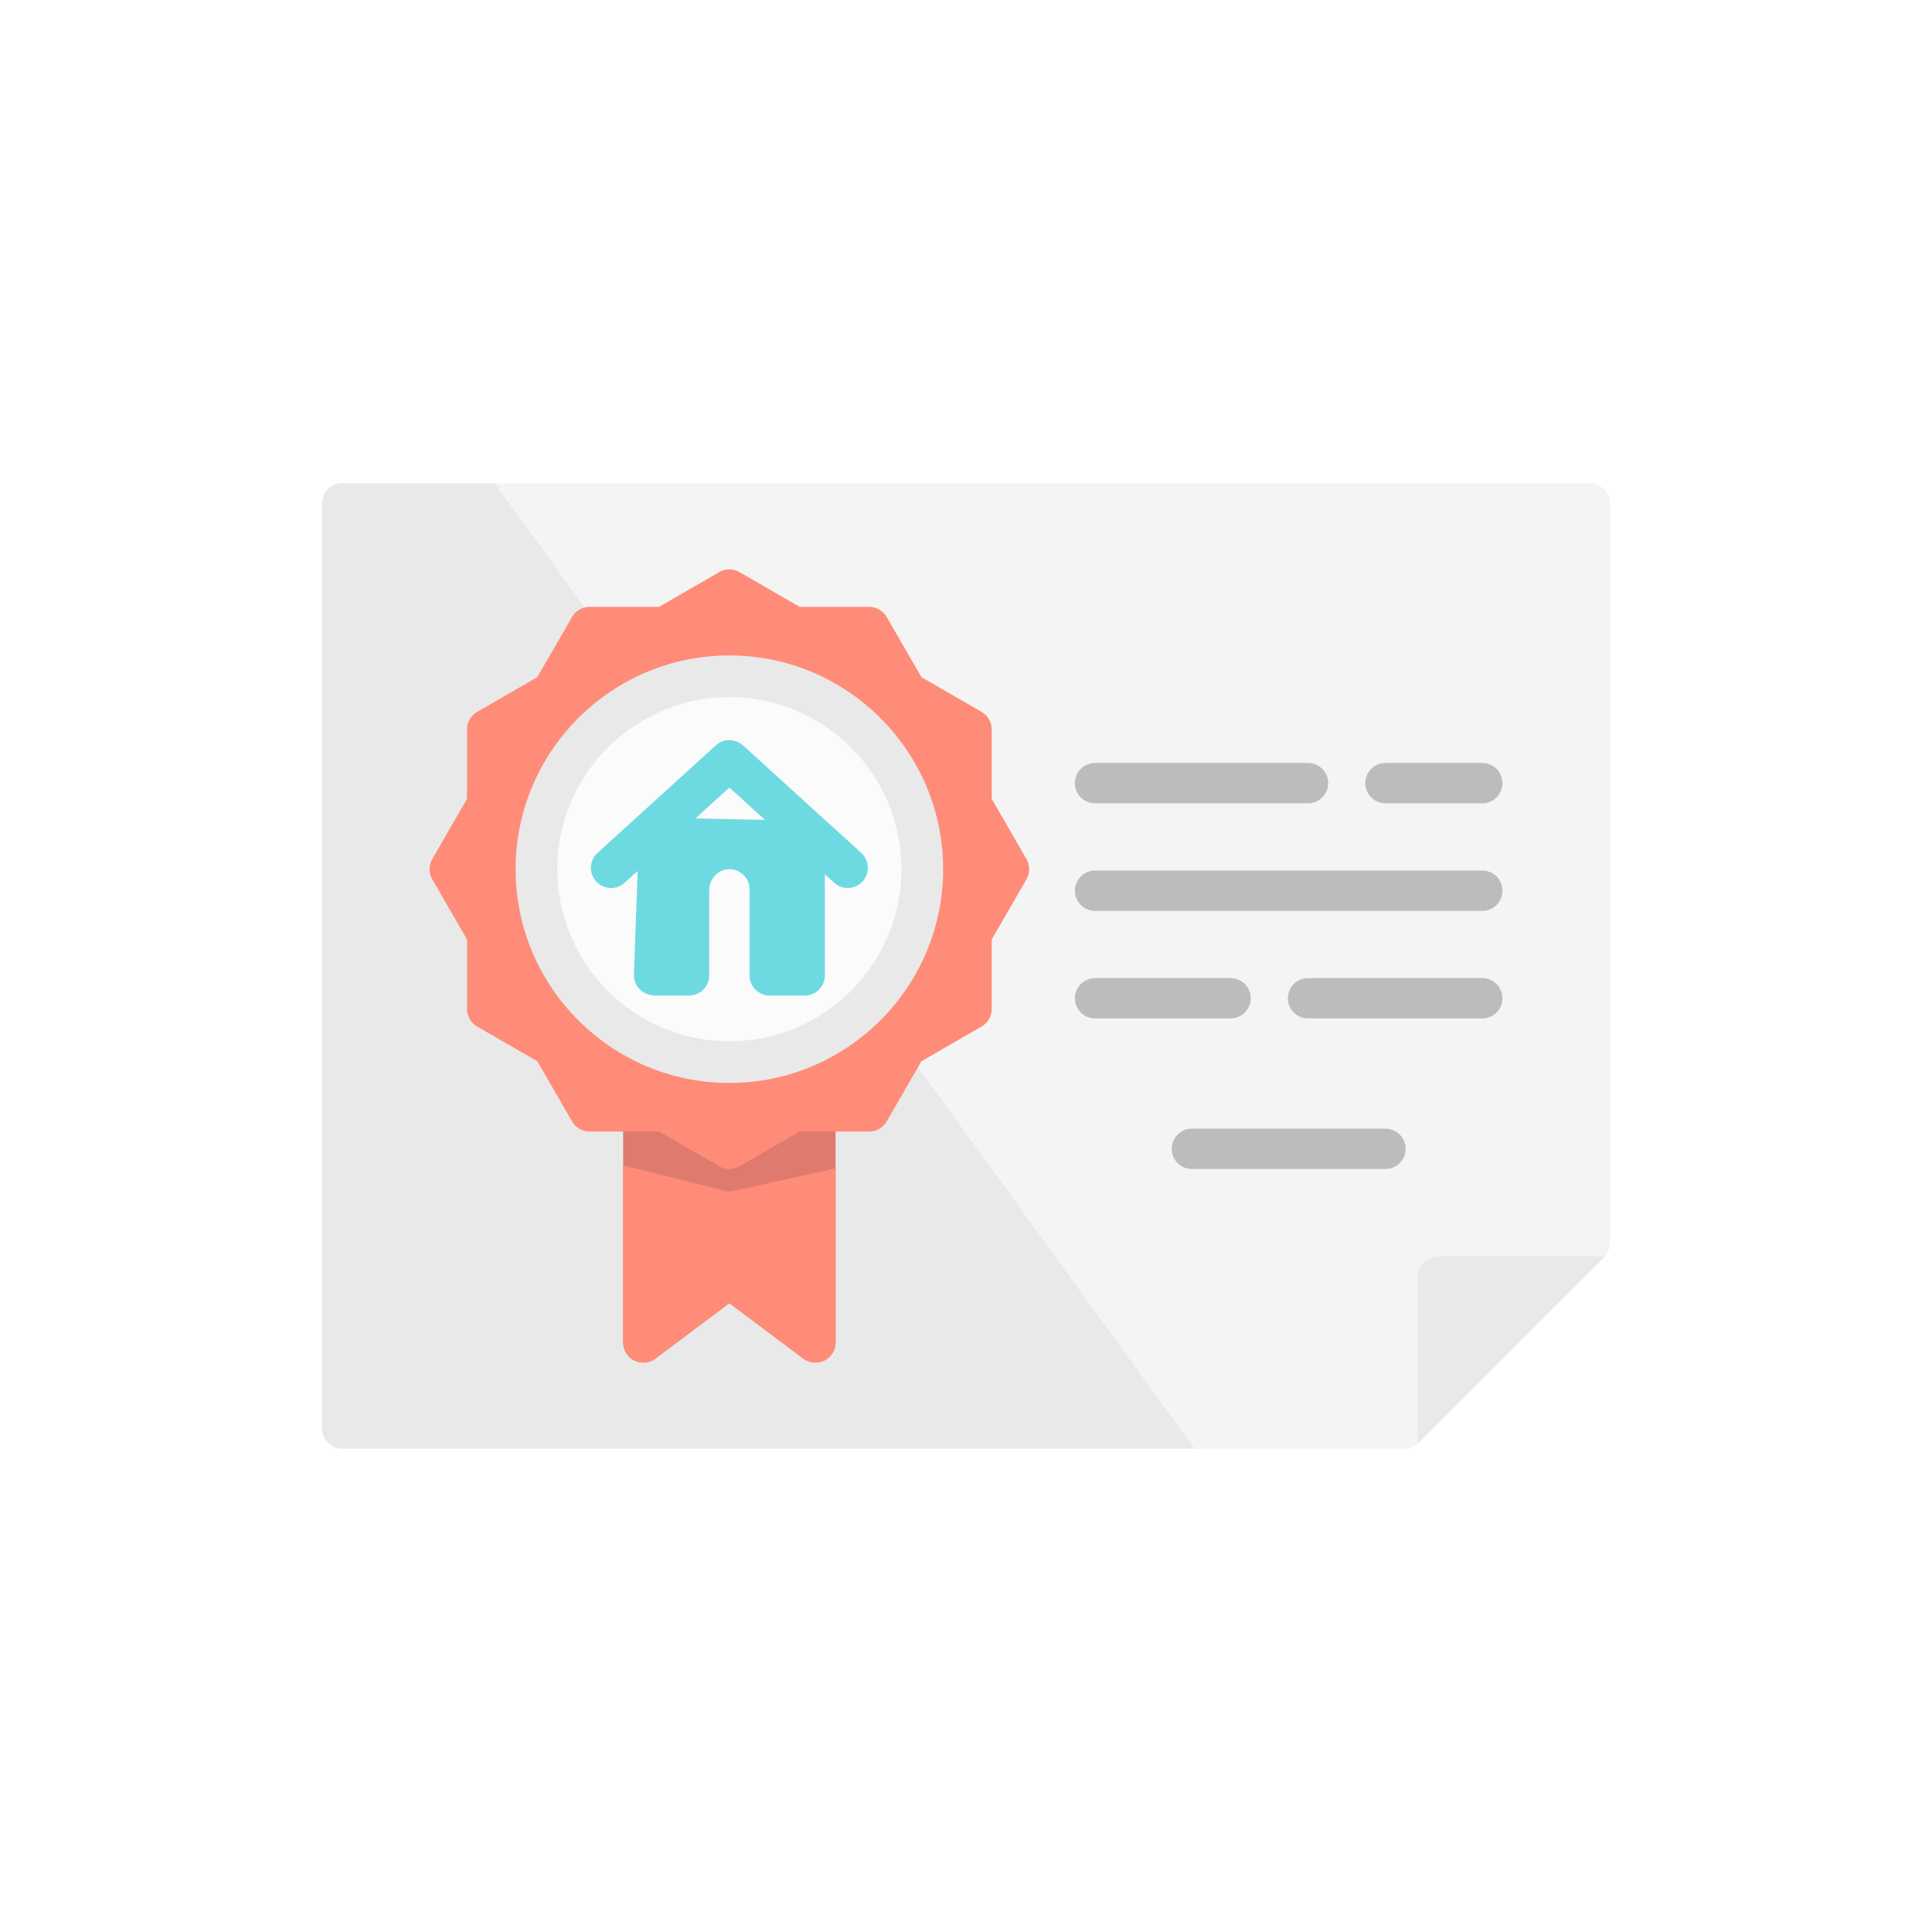
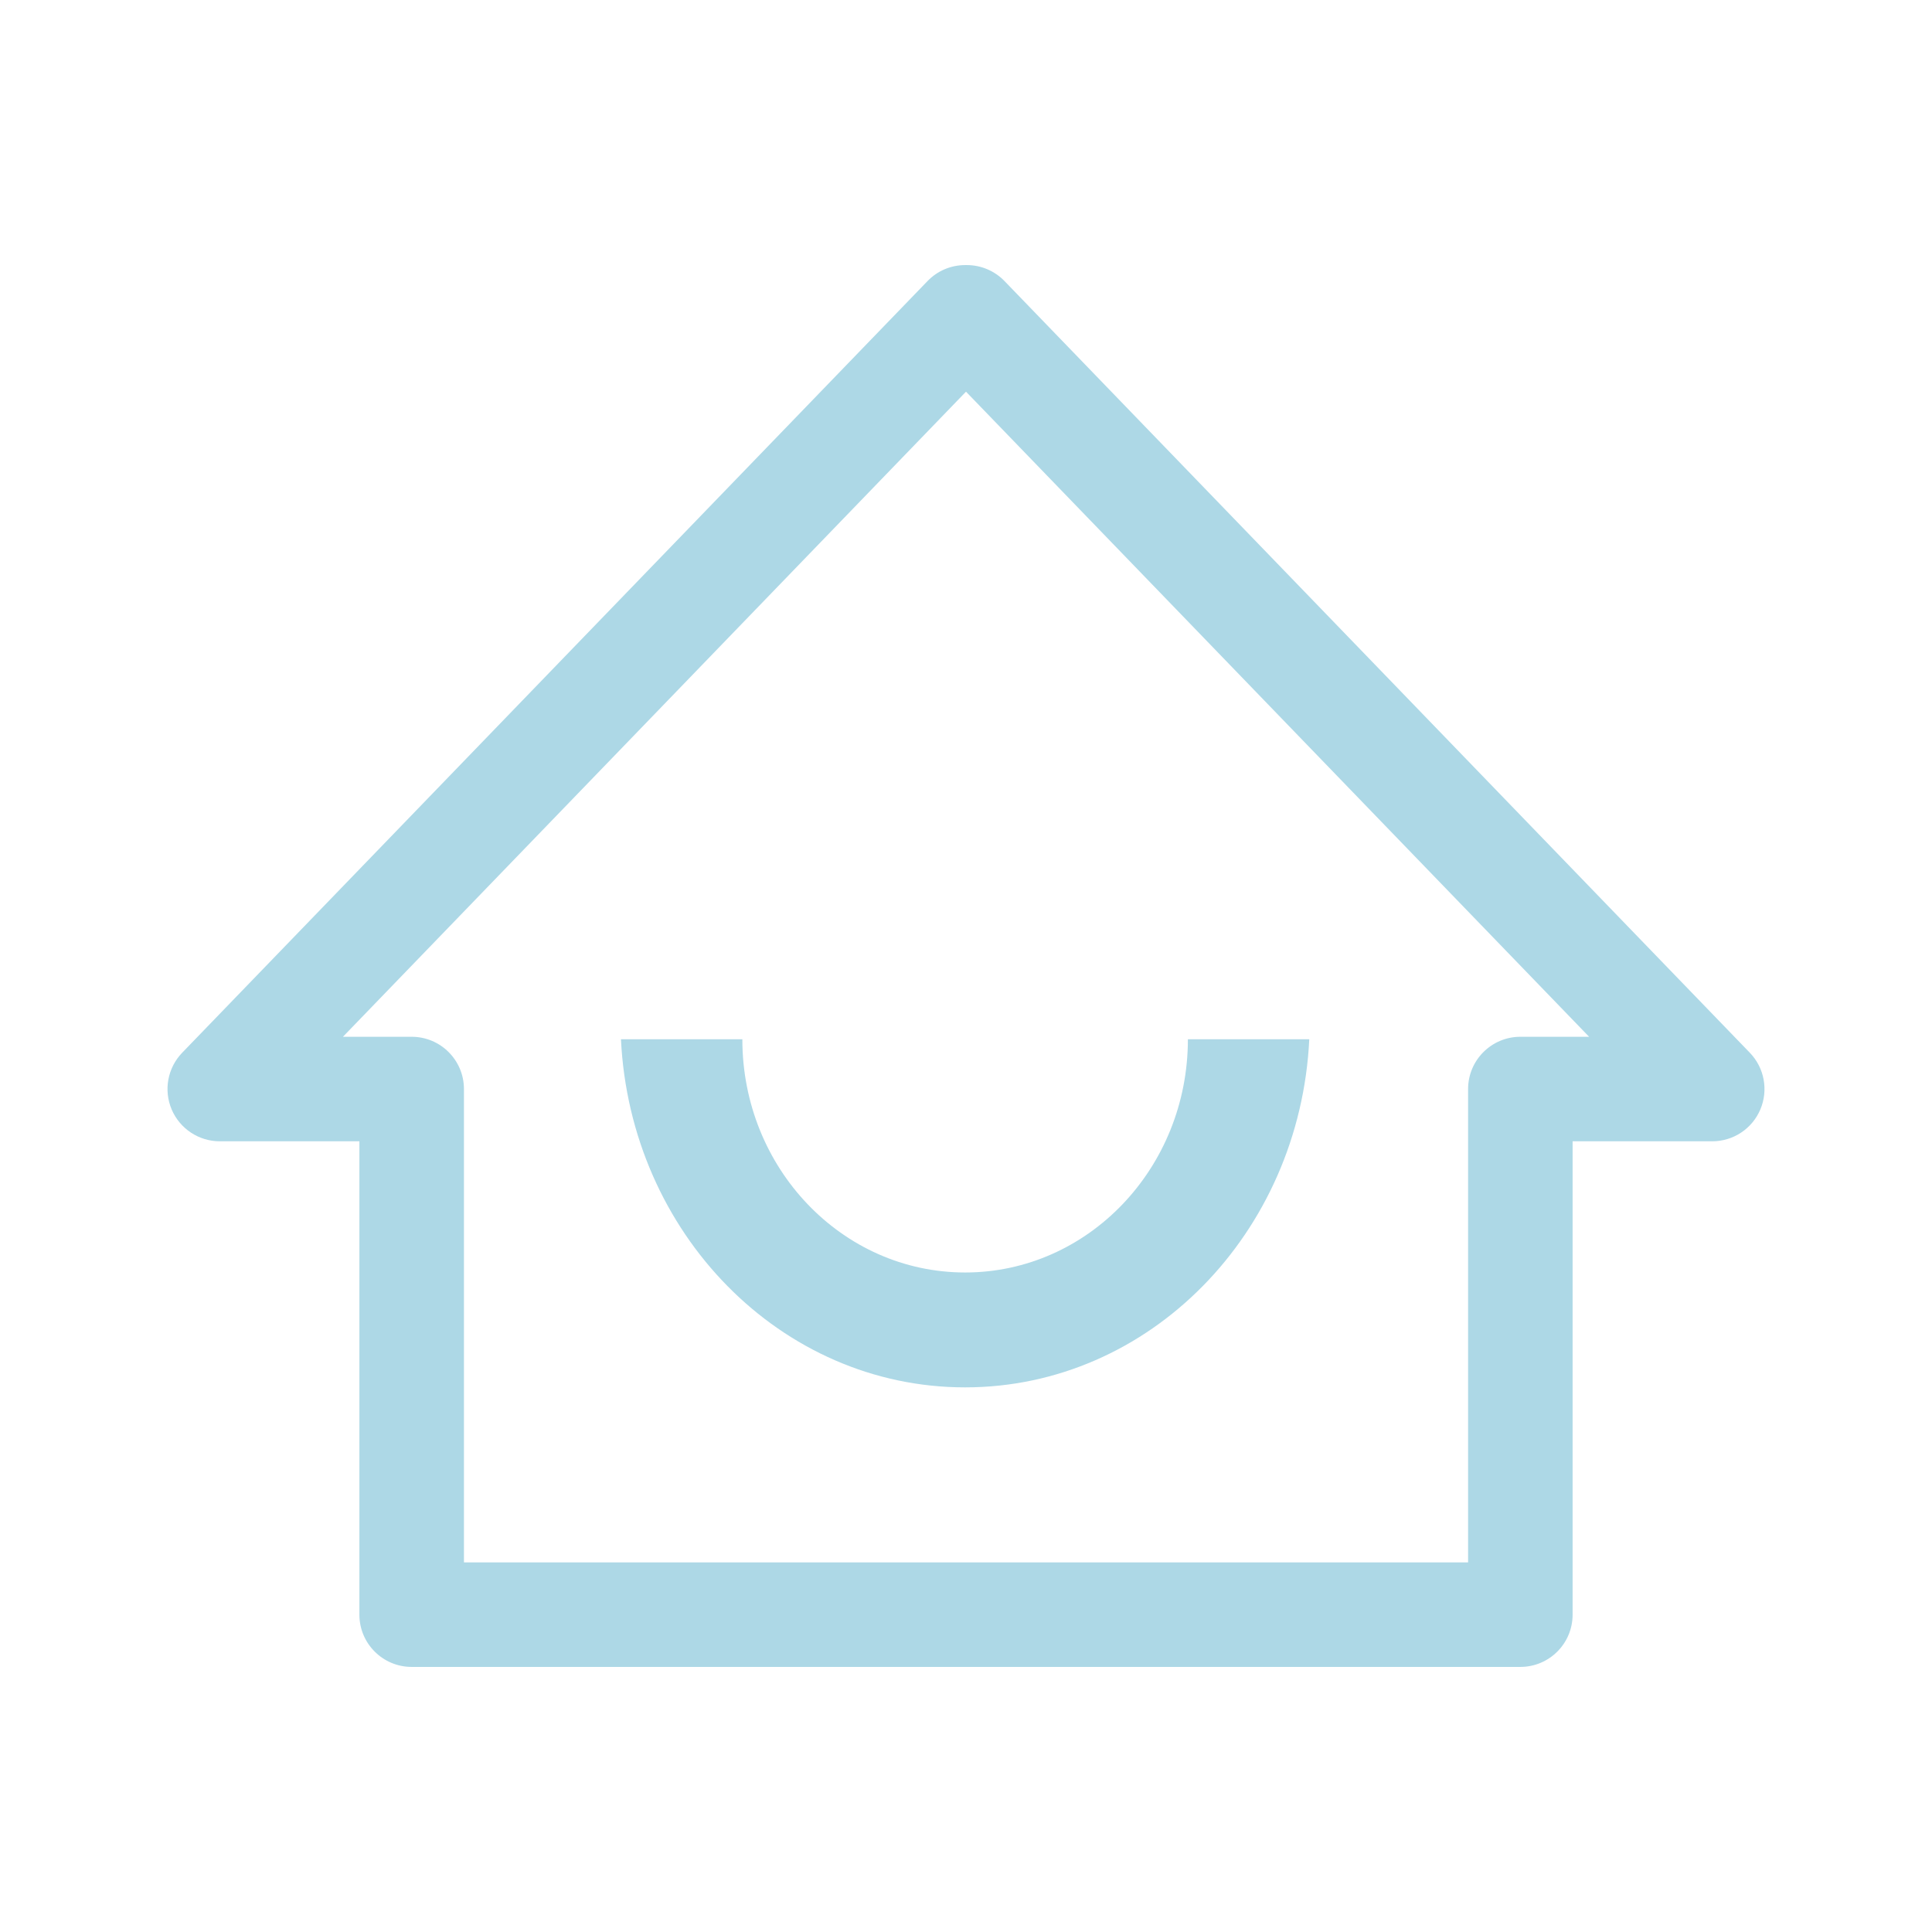
- <svg xmlns="http://www.w3.org/2000/svg" height="64px" width="64px" version="1.1" id="Layer_1" viewBox="-128 -128 768.00 768.00" xml:space="preserve" fill="#000000">
-   <g id="SVGRepo_bgCarrier" stroke-width="0" />
-   <g id="SVGRepo_tracerCarrier" stroke-linecap="round" stroke-linejoin="round" />
-   <g id="SVGRepo_iconCarrier">
-     <path style="fill:#F4F4F4;" d="M503.983,64.134H8.017C3.589,64.134,0,67.722,0,72.15V439.85c0,4.428,3.589,8.017,8.017,8.017H430.23 c2.126,0,4.164-0.844,5.669-2.347l73.754-73.754c1.503-1.504,2.347-3.542,2.347-5.669V72.15 C512,67.722,508.412,64.134,503.983,64.134z" />
+ <svg xmlns="http://www.w3.org/2000/svg" fill="#ADD8E6" version="1.1" id="Capa_1" x="0px" y="0px" viewBox="0 0 50.5 50.5" style="enable-background:new 0 0 50.5 50.5;" xml:space="preserve">
+   <g>
    <g>
-       <path style="fill:#E9E9E9;" d="M8.017,64.134C3.589,64.134,0,67.722,0,72.15V439.85c0,4.428,3.589,8.017,8.017,8.017H346.82 L68.634,64.134H8.017z" />
-       <path style="fill:#E9E9E9;" d="M435.574,379.457v65.927c0.156,0.065,0.168,0.069,0.325,0.135l73.754-73.754 c-0.065-0.156-0.069-0.168-0.135-0.325h-65.927C439.163,371.441,435.574,375.03,435.574,379.457z" />
+       <path d="M34.223,27.165c-0.245,5.069-4.178,9.099-8.996,9.099s-8.751-4.031-8.996-9.099h3.173c0,3.366,2.606,6.096,5.823,6.096    c3.216,0,5.823-2.73,5.823-6.096H34.223z" />
    </g>
-     <path style="fill:#DF7A6E;" d="M196.142,260.81h-68.409c-4.427,0-8.017,3.588-8.017,8.017v136.818c0,3.037,1.716,5.813,4.432,7.17 c2.716,1.36,5.967,1.065,8.395-0.757l29.395-22.046l29.395,22.046c1.414,1.06,3.107,1.603,4.811,1.603 c1.222,0,2.45-0.279,3.584-0.847c2.716-1.359,4.432-4.133,4.432-7.17V268.827C204.159,264.398,200.569,260.81,196.142,260.81z" />
-     <path style="fill:#FF8C78;" d="M280.045,213.511l-13.82-23.936v-27.638c0-2.865-1.529-5.51-4.008-6.942l-23.936-13.82l-13.82-23.936 c-1.432-2.48-4.078-4.008-6.942-4.008H189.88l-23.935-13.819c-2.48-1.432-5.537-1.432-8.017,0l-23.936,13.82h-27.638 c-2.865,0-5.51,1.529-6.942,4.008l-13.82,23.936l-23.936,13.82c-2.48,1.432-4.008,4.078-4.008,6.942v27.638L43.83,213.511 c-1.432,2.48-1.432,5.537,0,8.017l13.82,23.936v27.638c0,2.865,1.529,5.51,4.008,6.942l23.936,13.82l13.82,23.936 c1.432,2.48,4.078,4.008,6.942,4.008h27.638l23.936,13.82c2.456,1.418,5.56,1.418,8.017,0l23.936-13.82h27.637 c2.865,0,5.51-1.529,6.942-4.008l13.82-23.936l23.936-13.82c2.48-1.432,4.008-4.078,4.008-6.942v-27.638l13.82-23.936 C281.477,219.048,281.477,215.991,280.045,213.511z" />
-     <path style="fill:#E9E9E9;" d="M161.937,132.543c-46.856,0-84.977,38.12-84.977,84.977s38.121,84.977,84.977,84.977 s84.977-38.12,84.977-84.977S208.793,132.543,161.937,132.543z" />
-     <path style="fill:#FBFBFB;" d="M161.937,149.111c-37.721,0-68.409,30.688-68.409,68.409s30.688,68.409,68.409,68.409 s68.409-30.688,68.409-68.409S199.659,149.111,161.937,149.111z" />
-     <path style="fill:#6DDAE1;" d="M214.366,211.051l-47.031-42.756c-2.975-2.708-7.827-2.783-10.785,0l-47.031,42.756 c-3.276,2.978-3.518,8.049-0.54,11.325c0.088,0.095,0.176,0.189,0.267,0.28c3.007,3.007,7.877,3.149,11.057,0.259l5.168-4.699 L124,259.453c-0.171,4.818,3.88,8.303,8.535,8.303h13.373c4.427,0,8.017-3.589,8.017-8.017v-33.872c0-4.389,3.383-8.217,7.771-8.347 c4.54-0.135,8.263,3.504,8.264,8.013v34.205c0,4.427,3.589,8.017,8.017,8.017h13.896c4.427,0,8.017-3.589,8.017-8.017v-40.182 l3.692,3.356c3.276,2.978,8.347,2.737,11.325-0.54C217.882,219.1,217.621,214.041,214.366,211.051z M148.438,197.337l13.502-12.275 l14.16,12.873L148.438,197.337z" />
-     <path style="fill:#FF8C78;" d="M160.101,345.329l-40.385-10.097v70.164c0,2.447,0.993,4.843,2.877,6.404 c2.936,2.433,7.034,2.445,9.949,0.259l29.395-22.046l29.395,22.046c2.576,1.931,6.171,2.124,8.933,0.462 c2.486-1.496,3.894-4.334,3.894-7.2v-68.916l-40.374,8.972C162.57,345.646,161.309,345.63,160.101,345.329z" />
    <g>
-       <path style="fill:#BDBCBC;" d="M391.963,191.332h-84.656c-4.428,0-8.017-3.588-8.017-8.017s3.588-8.017,8.017-8.017h84.656 c4.428,0,8.017,3.588,8.017,8.017S396.392,191.332,391.963,191.332z" />
-       <path style="fill:#BDBCBC;" d="M461.228,191.332h-38.48c-4.428,0-8.017-3.588-8.017-8.017s3.588-8.017,8.017-8.017h38.48 c4.428,0,8.017,3.588,8.017,8.017S465.656,191.332,461.228,191.332z" />
-       <path style="fill:#BDBCBC;" d="M461.228,234.088H307.307c-4.428,0-8.017-3.588-8.017-8.017s3.588-8.017,8.017-8.017h153.921 c4.428,0,8.017,3.588,8.017,8.017S465.656,234.088,461.228,234.088z" />
-       <path style="fill:#BDBCBC;" d="M361.179,276.843h-53.872c-4.428,0-8.017-3.588-8.017-8.017s3.588-8.017,8.017-8.017h53.872 c4.428,0,8.017,3.588,8.017,8.017S365.608,276.843,361.179,276.843z" />
-       <path style="fill:#BDBCBC;" d="M461.228,276.843h-69.264c-4.428,0-8.017-3.588-8.017-8.017s3.588-8.017,8.017-8.017h69.264 c4.428,0,8.017,3.588,8.017,8.017S465.656,276.843,461.228,276.843z" />
-       <path style="fill:#BDBCBC;" d="M422.747,336.701h-76.96c-4.428,0-8.017-3.588-8.017-8.017c0-4.428,3.588-8.017,8.017-8.017h76.96 c4.428,0,8.017,3.588,8.017,8.017C430.764,333.113,427.176,336.701,422.747,336.701z" />
+       <path d="M39.74,43.571H25.273c-0.015,0-0.03,0-0.045,0H10.76c-0.754,0-1.366-0.612-1.366-1.366V29.832H5.745    c-0.548,0-1.043-0.328-1.258-0.832c-0.214-0.505-0.106-1.088,0.275-1.483L24.245,7.346c0.257-0.267,0.612-0.417,0.983-0.417h0.045    c0.371,0,0.725,0.151,0.983,0.417l19.482,20.171c0.381,0.394,0.489,0.978,0.275,1.483c-0.214,0.505-0.709,0.832-1.258,0.832    h-3.649v12.373C41.106,42.96,40.494,43.571,39.74,43.571z M12.126,40.839h13.101c0.008,0,0.015,0,0.023,0c0.008,0,0.015,0,0.023,0    h13.101V28.466c0-0.754,0.612-1.366,1.366-1.366h1.797L25.25,10.238L8.964,27.1h1.797c0.754,0,1.366,0.612,1.366,1.366V40.839z" />
    </g>
  </g>
</svg>
